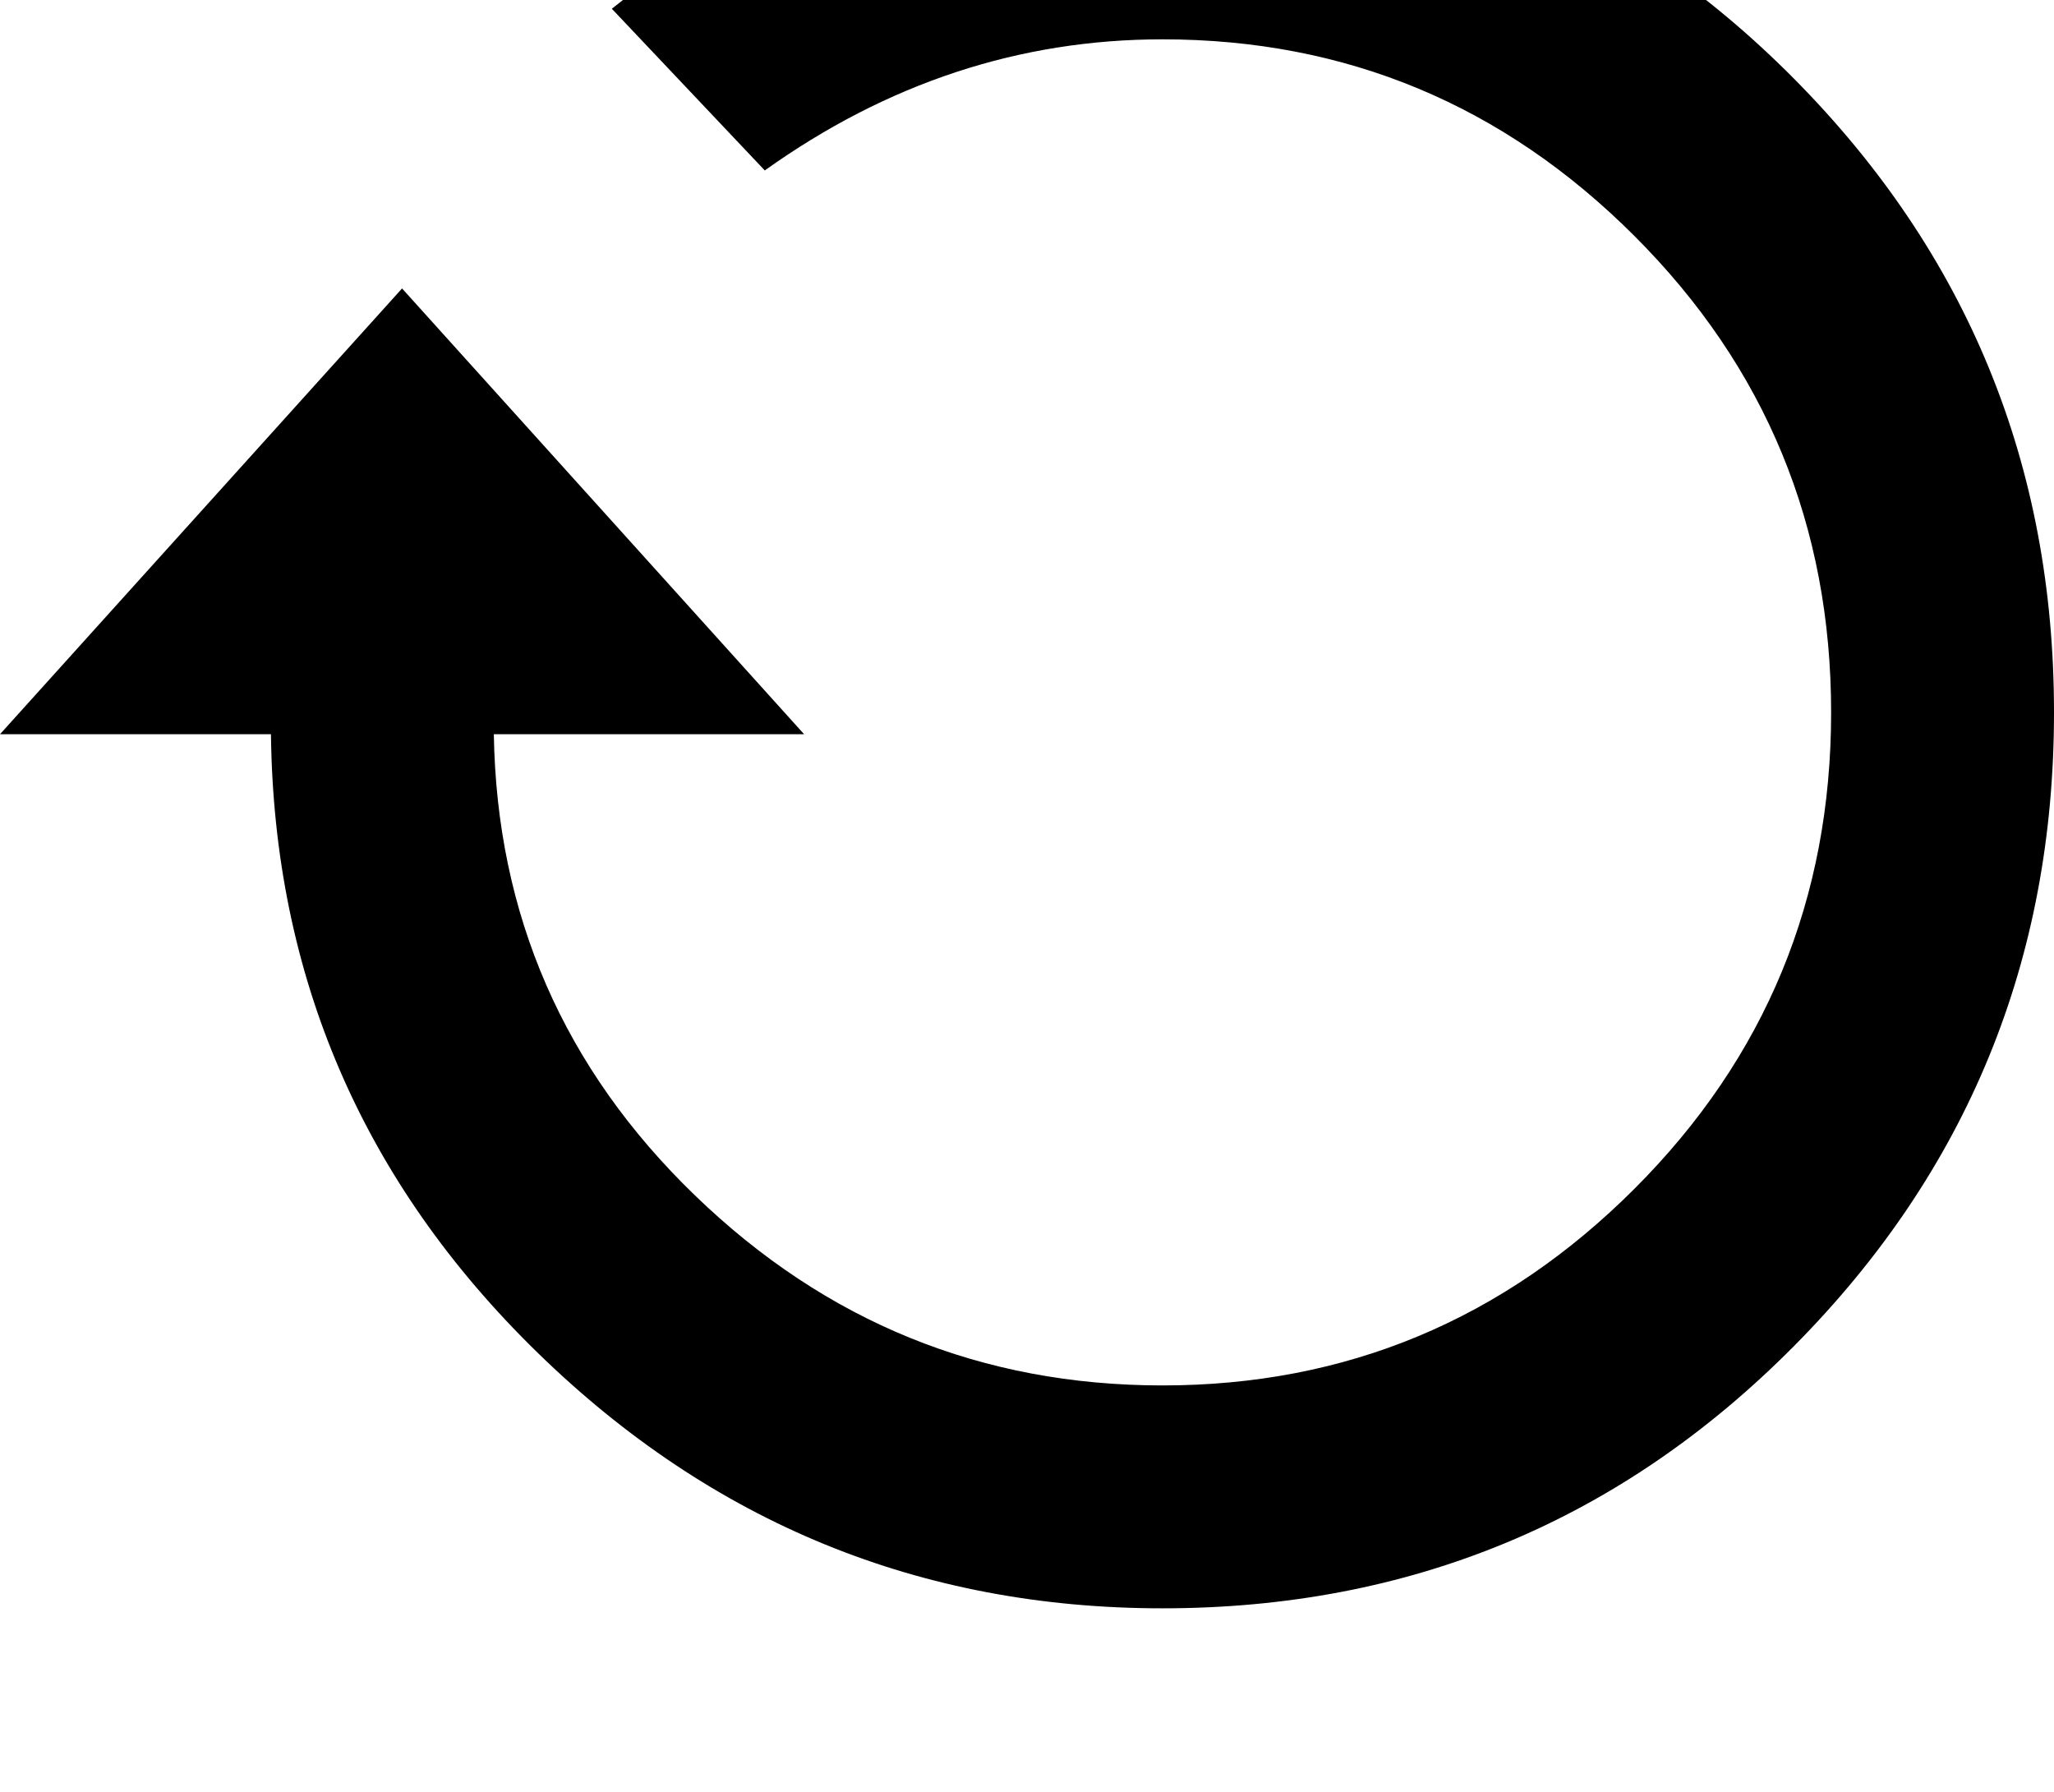
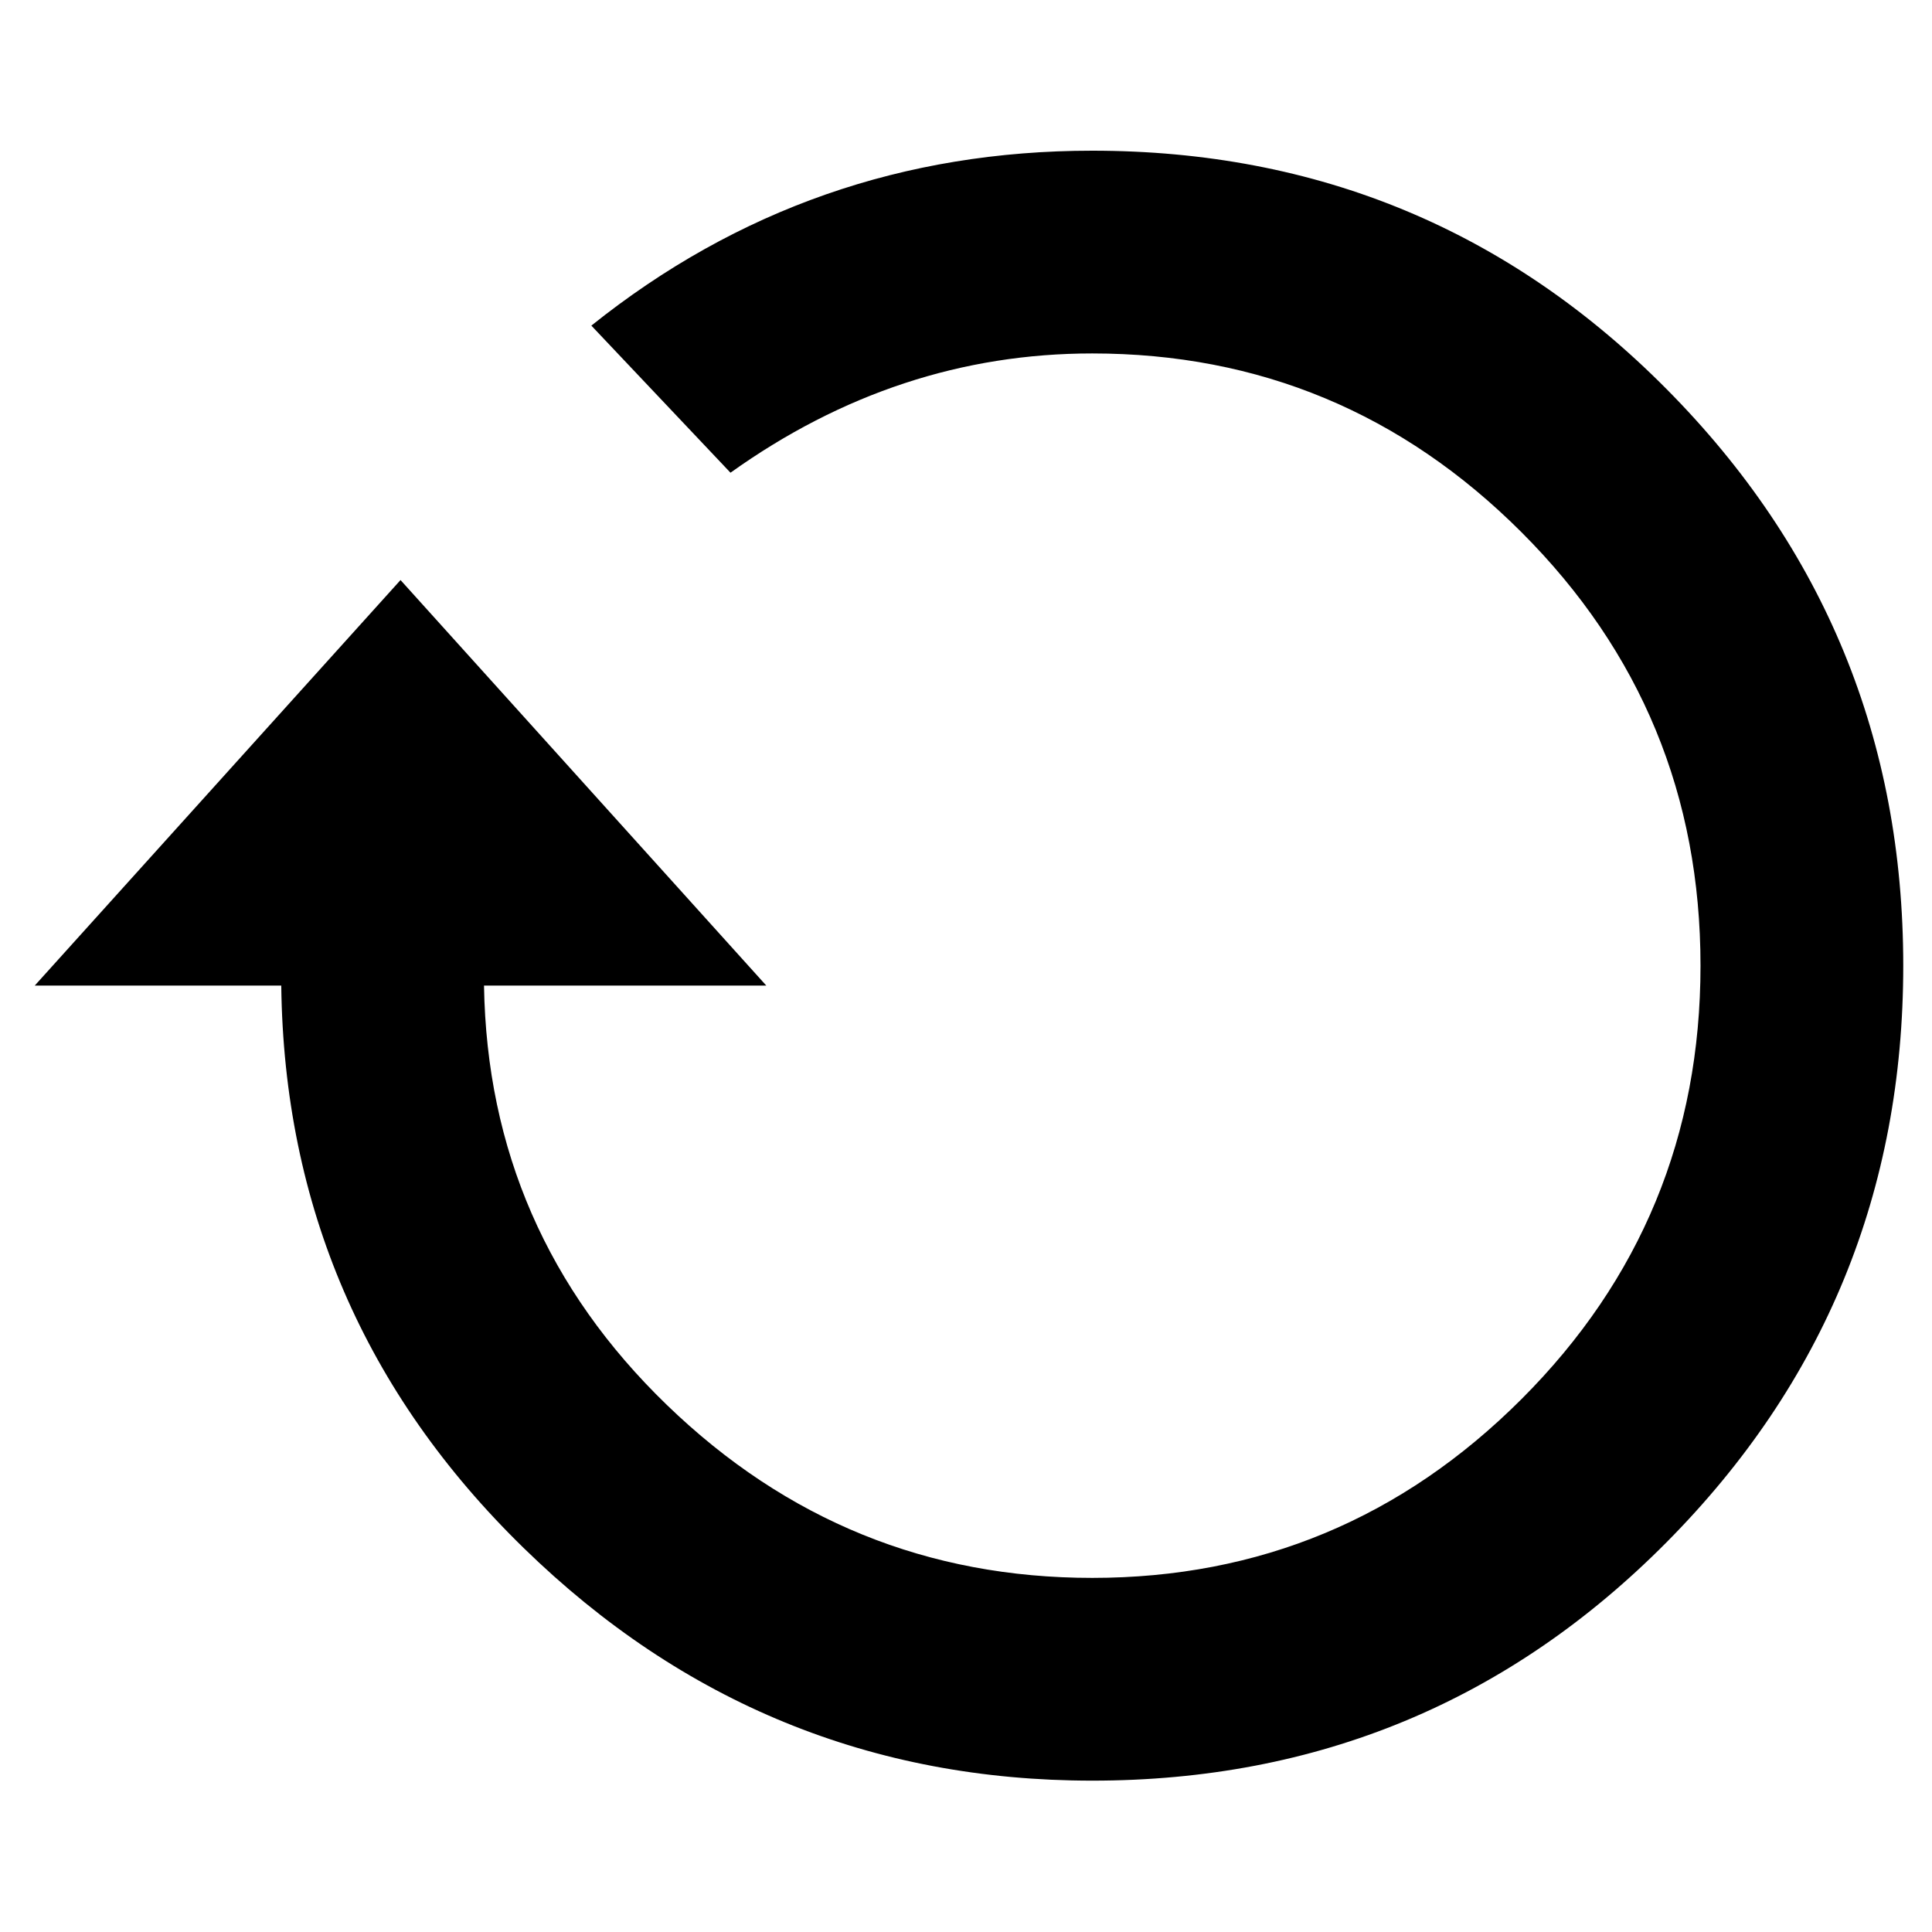
- <svg xmlns="http://www.w3.org/2000/svg" version="1.1" xml:space="preserve">
-   <path d="M532 736q170 0 289-120t119-290-119-290-289-120q-142 0-252 88l70 74q84-60 182-60 126 0 216 90t90 218-90 218-216 90q-124 0-214-87t-92-211l142 0-184-204-184 204 124 0q2 166 122 283t286 117z" />
+ <svg xmlns="http://www.w3.org/2000/svg" version="1.1" id="Capa_1" x="0px" y="0px" width="500px" height="500px" viewBox="0 0 500 500" enable-background="new 0 0 500 500" xml:space="preserve">
+   <path d="M282.675,460.83c58.302,0,107.858-20.577,148.669-61.731c40.813-41.154,61.217-90.882,61.217-149.184  s-20.404-108.03-61.217-149.184C390.533,59.577,340.977,39,282.675,39c-48.699,0-91.911,15.09-129.635,45.269l36.01,38.068  c28.808-20.577,60.017-30.866,93.625-30.866c43.212,0,80.251,15.433,111.117,46.299c30.864,30.865,46.298,68.247,46.298,112.145  c0,43.897-15.434,81.278-46.298,112.145c-30.866,30.866-67.905,46.298-111.117,46.298c-42.526,0-79.222-14.917-110.087-44.754  c-30.866-29.838-46.642-66.019-47.327-108.544h73.049l-94.655-104.943L9,255.06h63.789c0.686,56.929,21.606,105.458,62.76,145.582  C176.703,440.768,225.745,460.83,282.675,460.83z" />
</svg>
